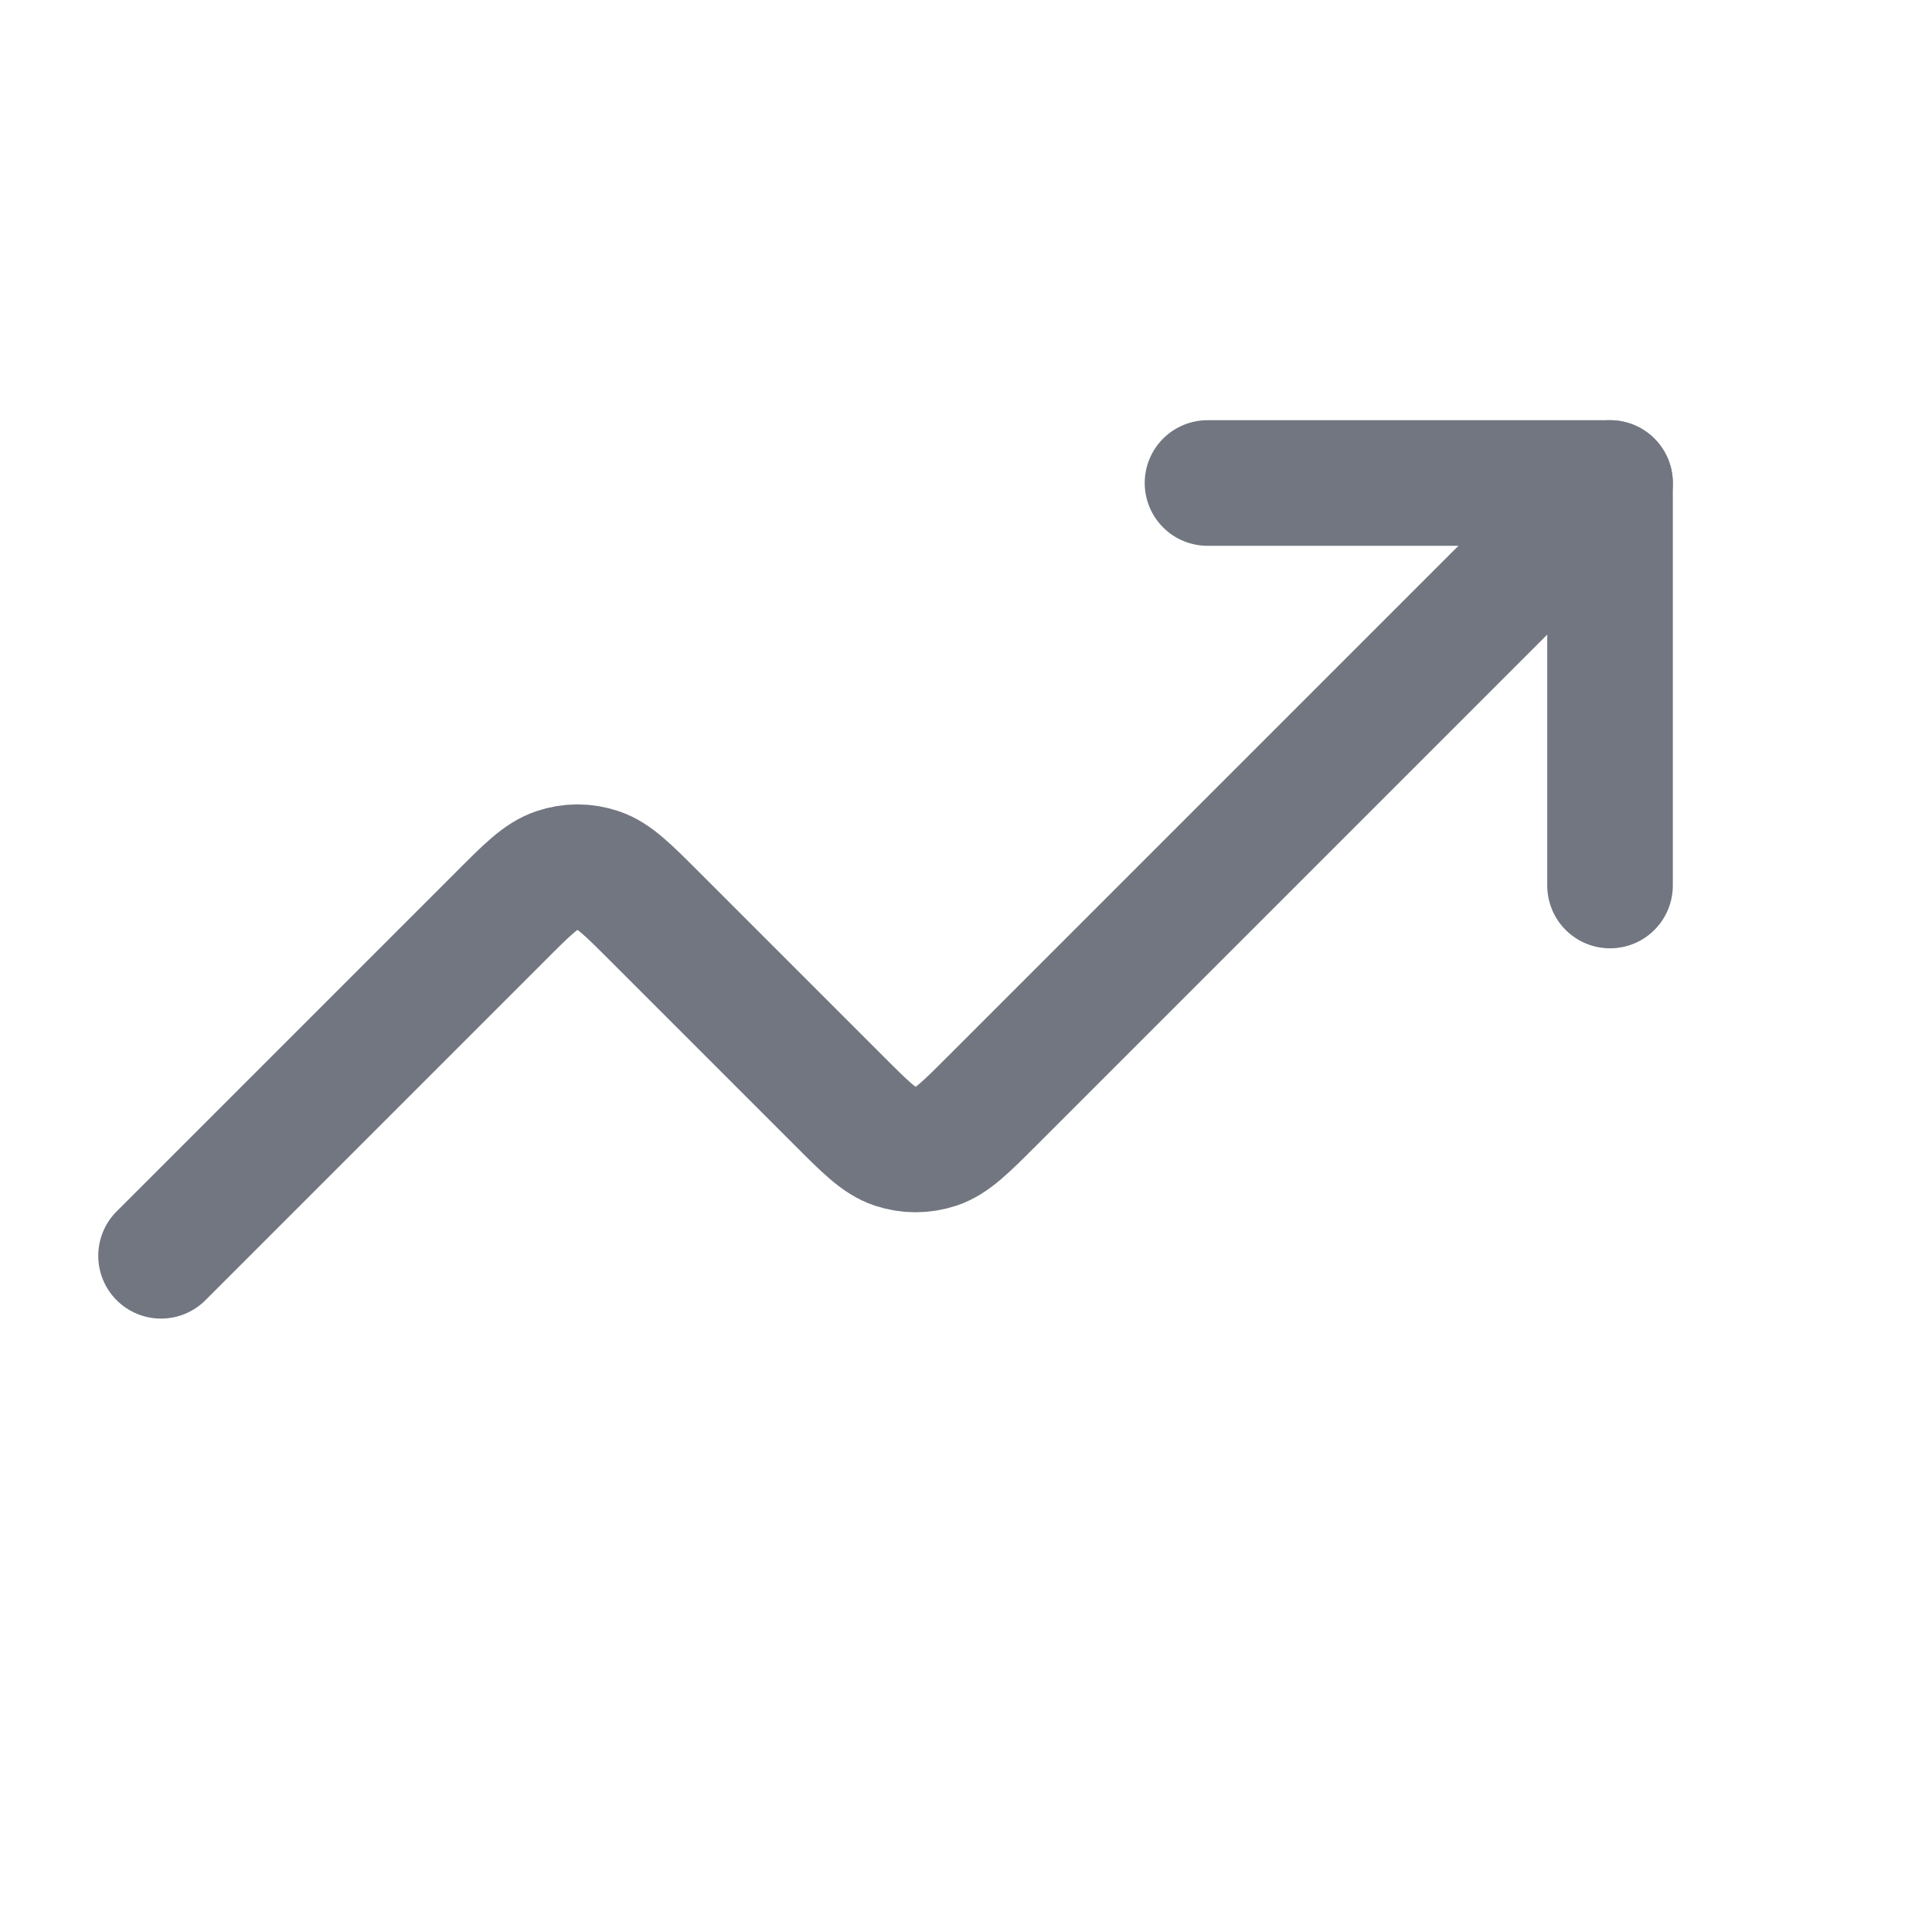
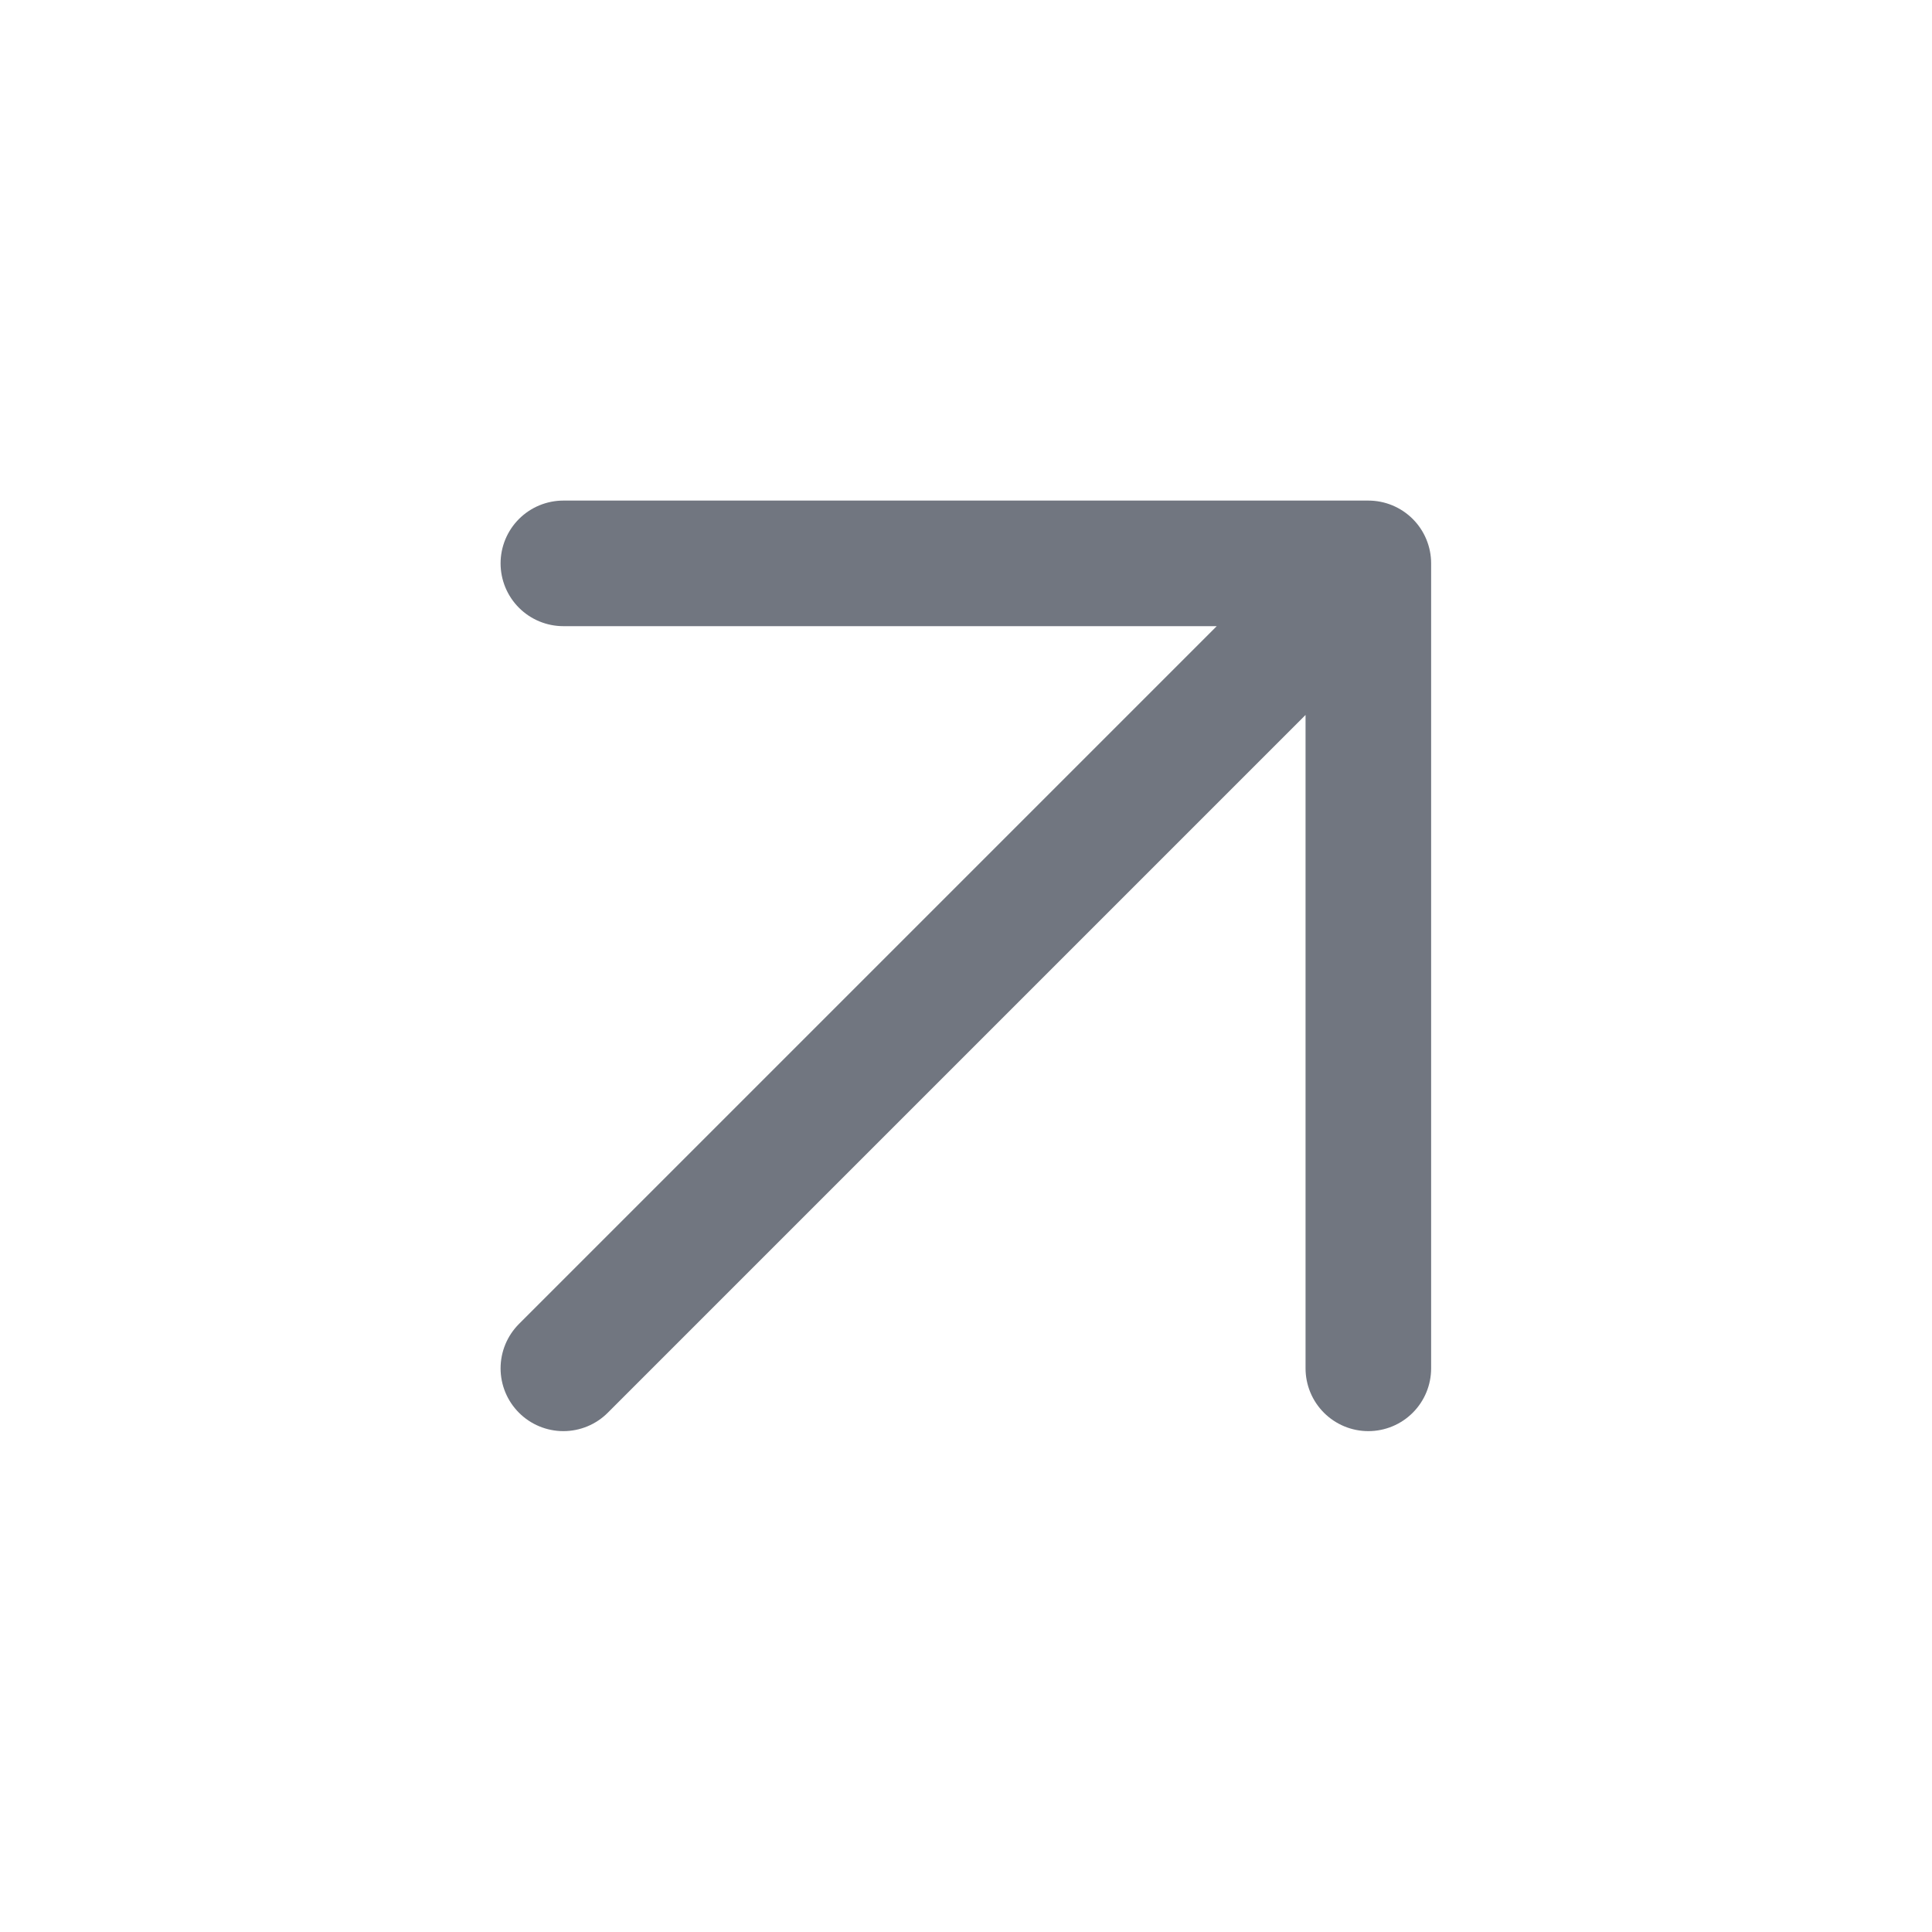
<svg xmlns="http://www.w3.org/2000/svg" width="20" height="20" viewBox="0 0 20 20" fill="none">
-   <path d="M16.667 5L10.275 11.392C9.996 11.671 9.857 11.81 9.696 11.864C9.555 11.911 9.402 11.911 9.261 11.864C9.1 11.81 8.961 11.671 8.682 11.392L6.775 9.485C6.496 9.206 6.357 9.067 6.196 9.013C6.055 8.965 5.902 8.965 5.761 9.013C5.6 9.067 5.46 9.206 5.182 9.485L1.667 13" stroke="#717680" stroke-width="1.3" stroke-linecap="round" stroke-linejoin="round" />
-   <path d="M16.667 9.167V5H12.5" stroke="#717680" stroke-width="1.3" stroke-linecap="round" stroke-linejoin="round" />
+   <path d="M5.832 14.165L14.165 5.832M14.165 14.165V5.832H5.832" stroke="#717680" stroke-width="1.3" stroke-linecap="round" stroke-linejoin="round" />
</svg>
